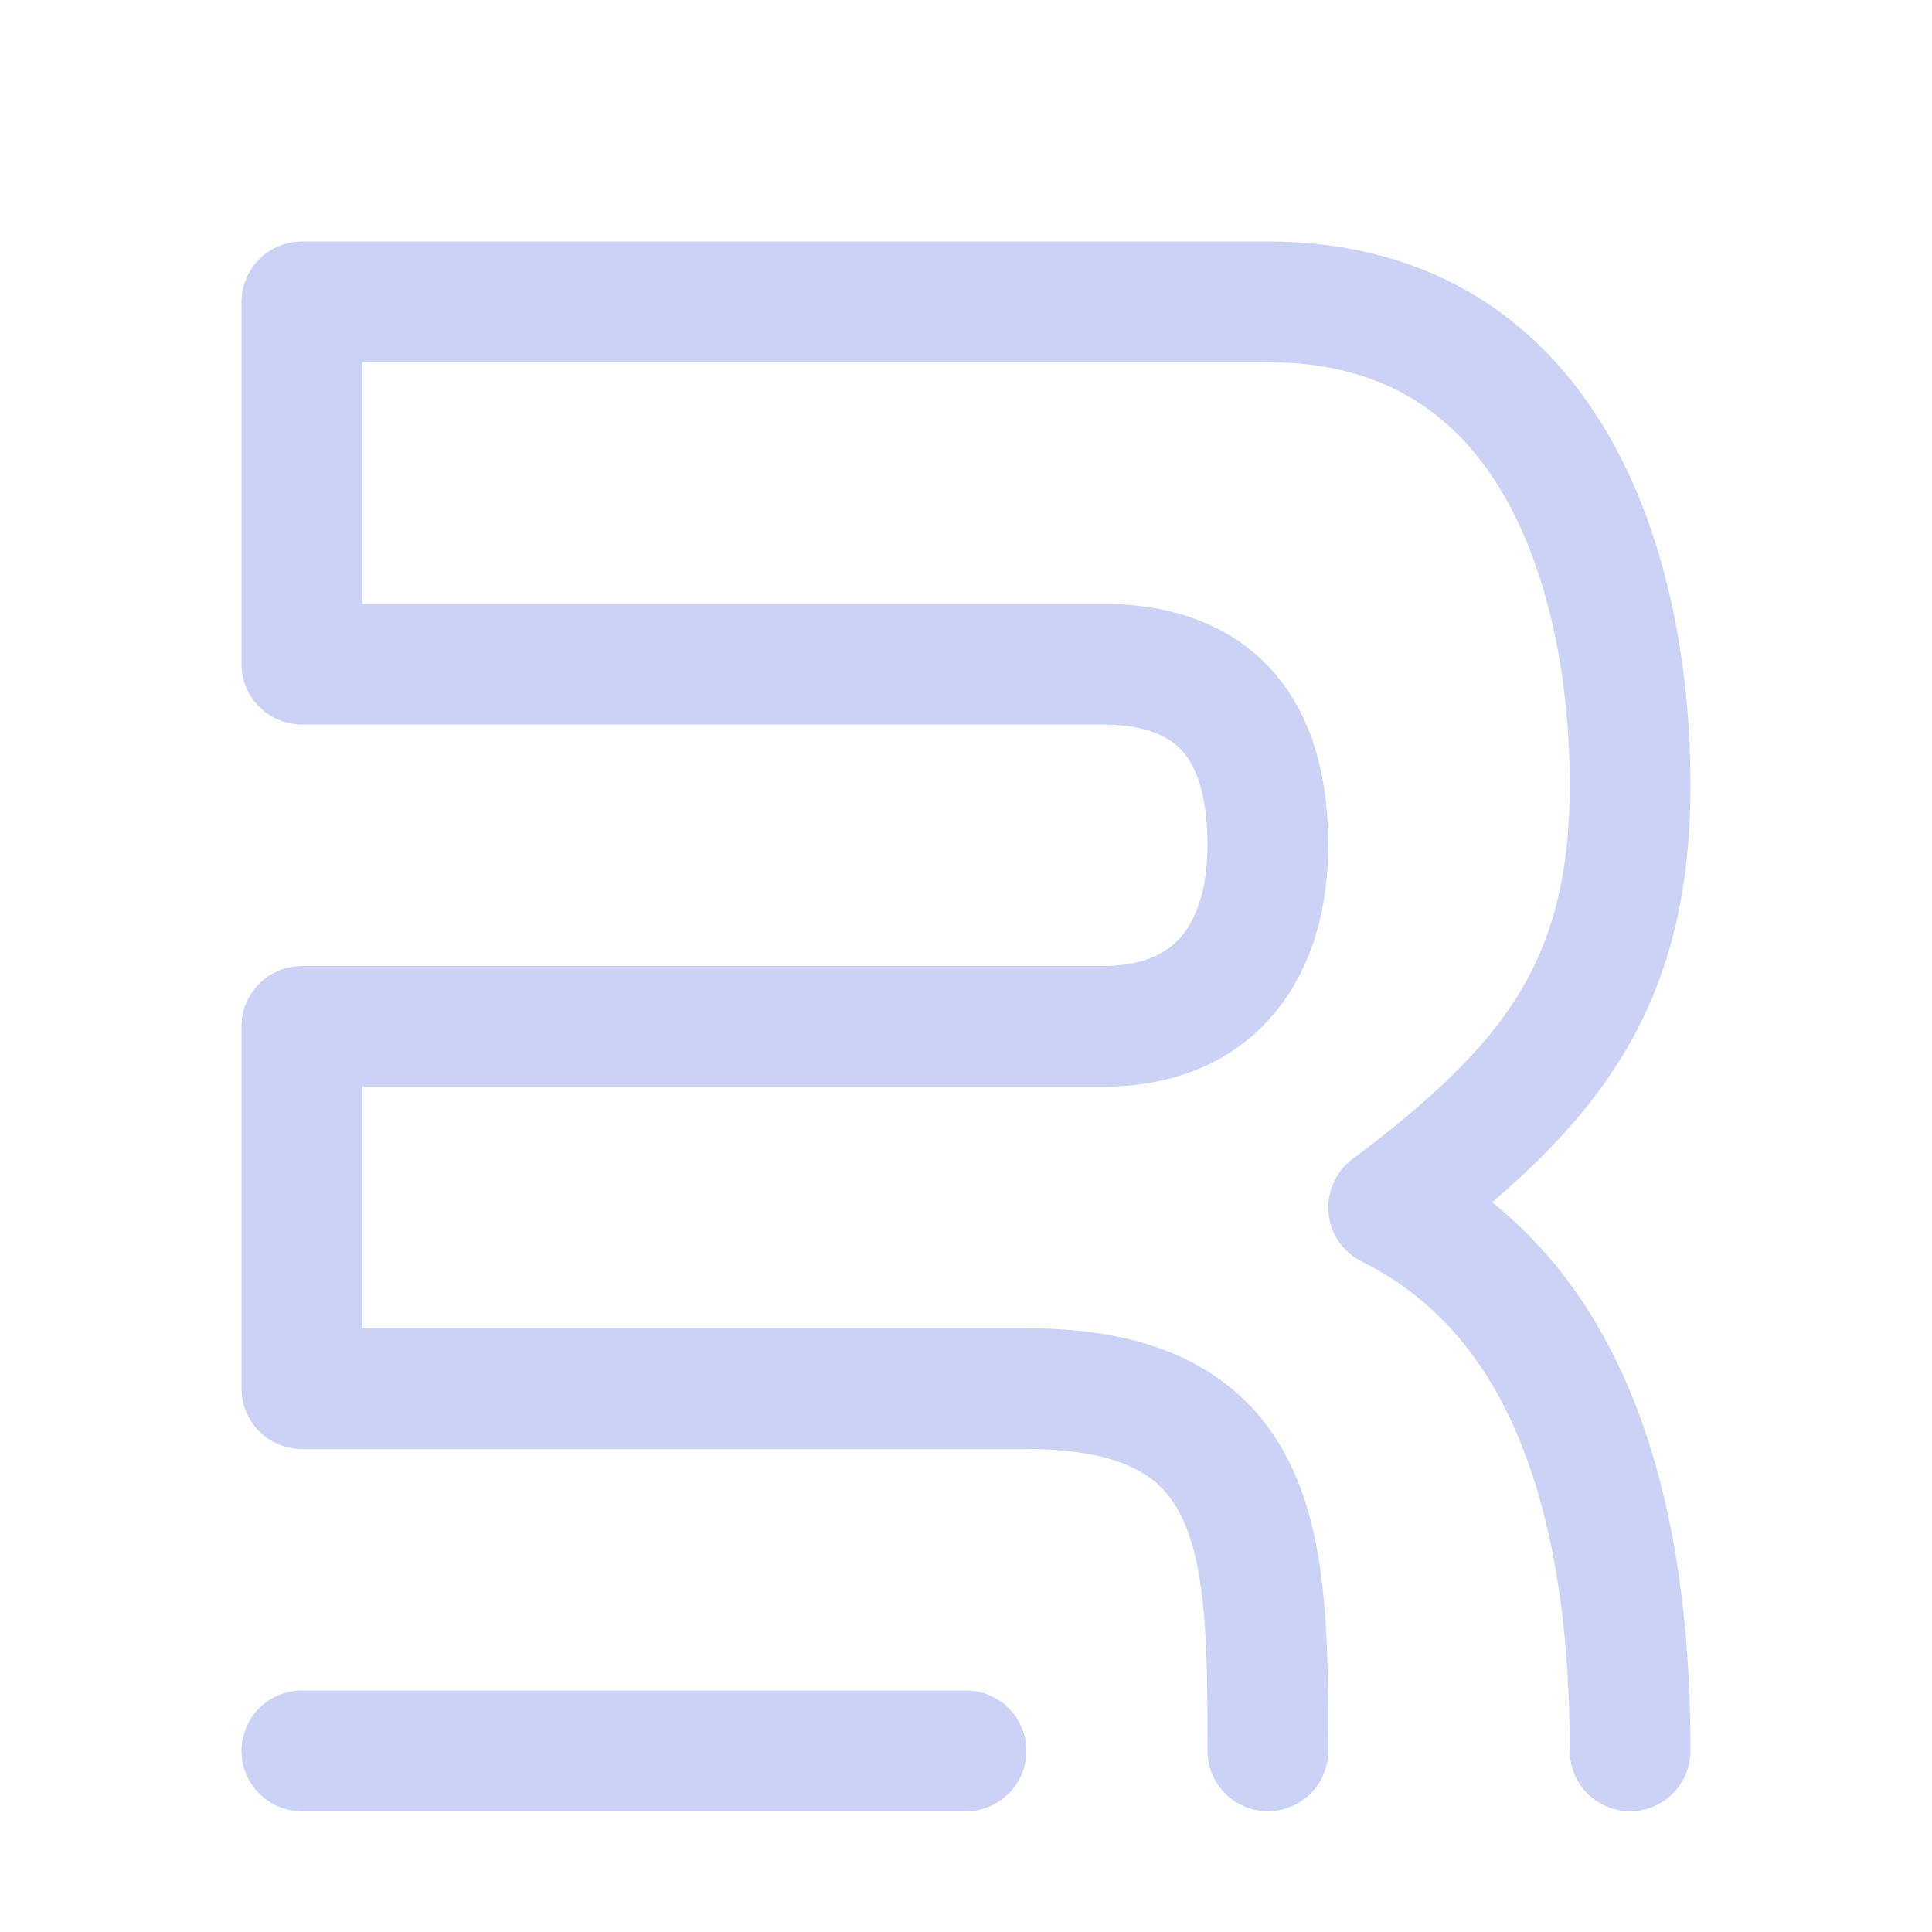
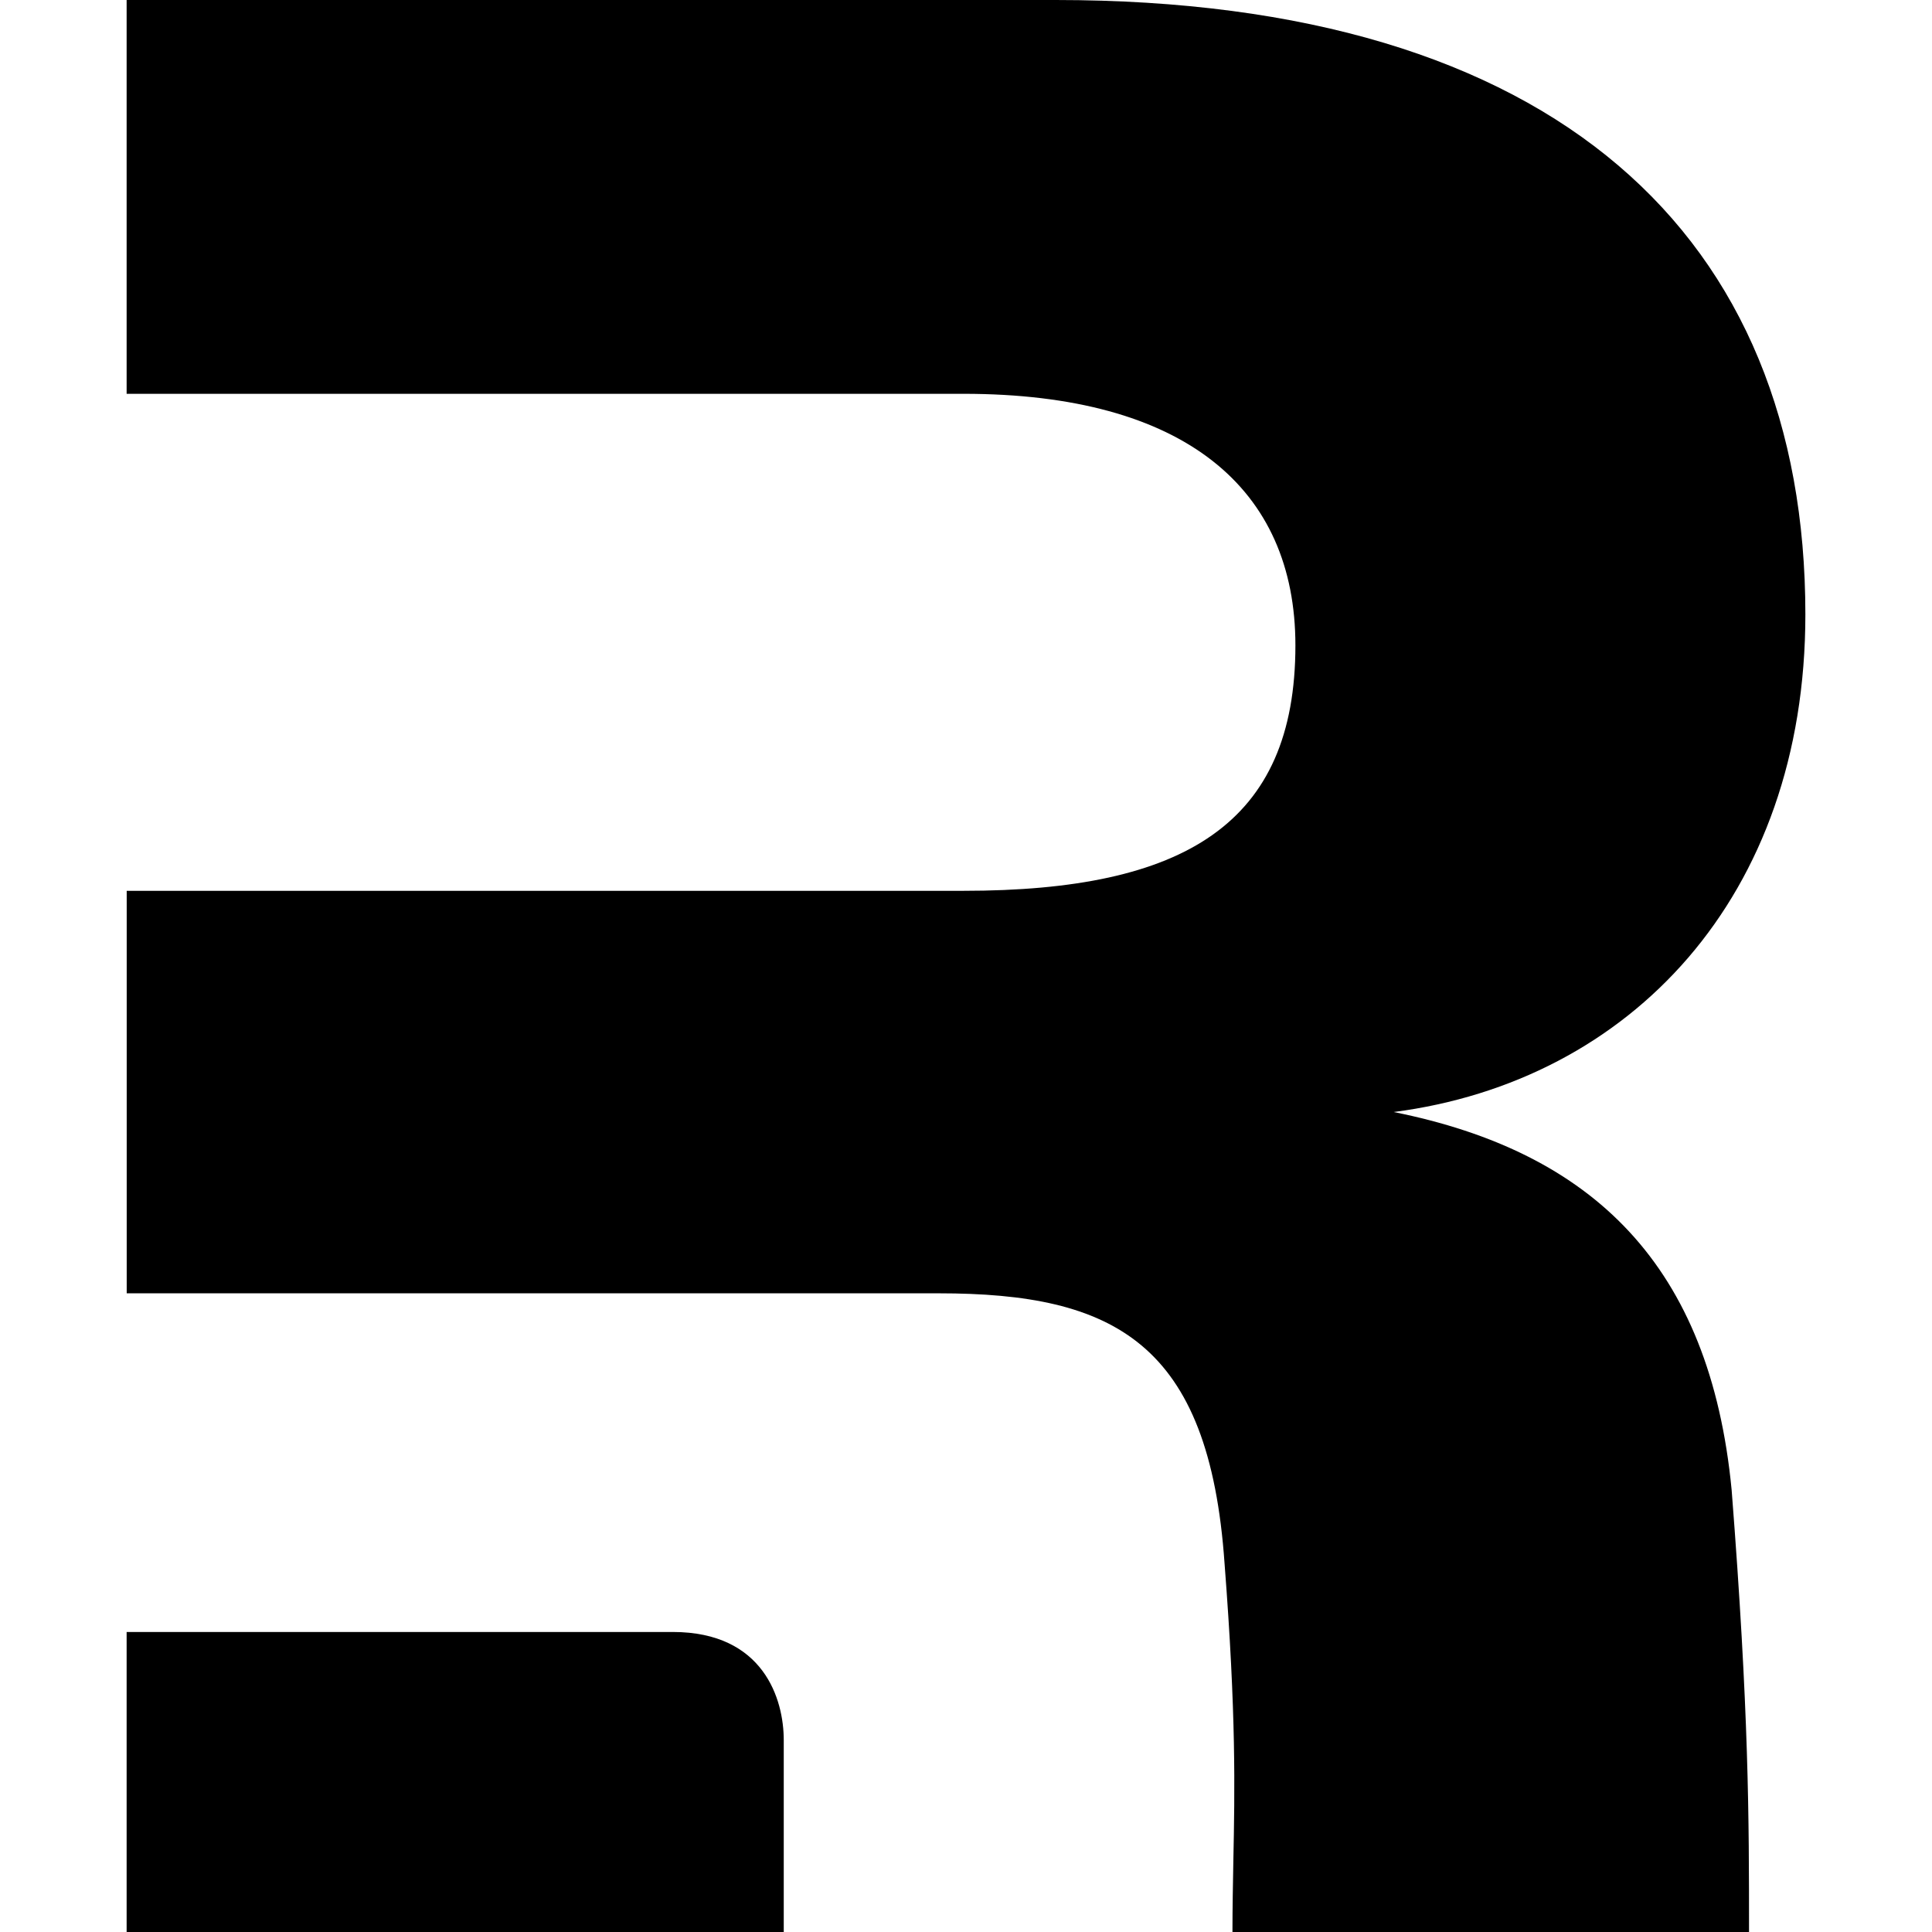
- <svg xmlns="http://www.w3.org/2000/svg" width="1em" height="1em" viewBox="0 0 16 16">
-   <path fill="none" stroke="#cad3f5" stroke-linecap="round" stroke-linejoin="round" d="M10.5 14.5c0-1.67 0-3-2-3h-6v-3h6.63c.97 0 1.37-.67 1.37-1.5s-.32-1.5-1.38-1.5H2.5v-3h8c2.4 0 3 2.33 3 4s-.67 2.5-2 3.5c1.33.66 2 2.17 2 4.5m-11 0H8" />
+ <svg xmlns="http://www.w3.org/2000/svg" width="1em" height="1em" viewBox="0 0 24 24">
+   <path fill="currentColor" d="M21.511 18.508c.216 2.773.216 4.073.216 5.492H15.31c0-.309.006-.592.011-.878c.018-.892.036-1.821-.109-3.698c-.19-2.747-1.374-3.358-3.55-3.358H1.574v-5H11.97c2.748 0 4.122-.835 4.122-3.049c0-1.946-1.374-3.125-4.122-3.125H1.573V0h11.541c6.221 0 9.313 2.938 9.313 7.632c0 3.511-2.176 5.8-5.114 6.182c2.48.497 3.93 1.909 4.198 4.694M1.573 24v-3.727h6.784c1.133 0 1.379.84 1.379 1.342V24Z" />
</svg>
